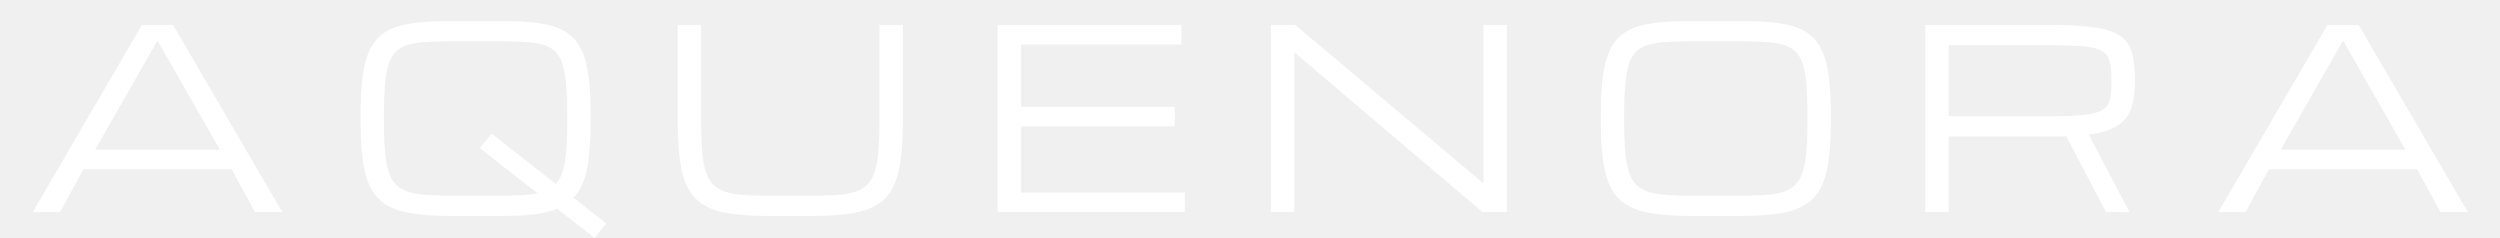
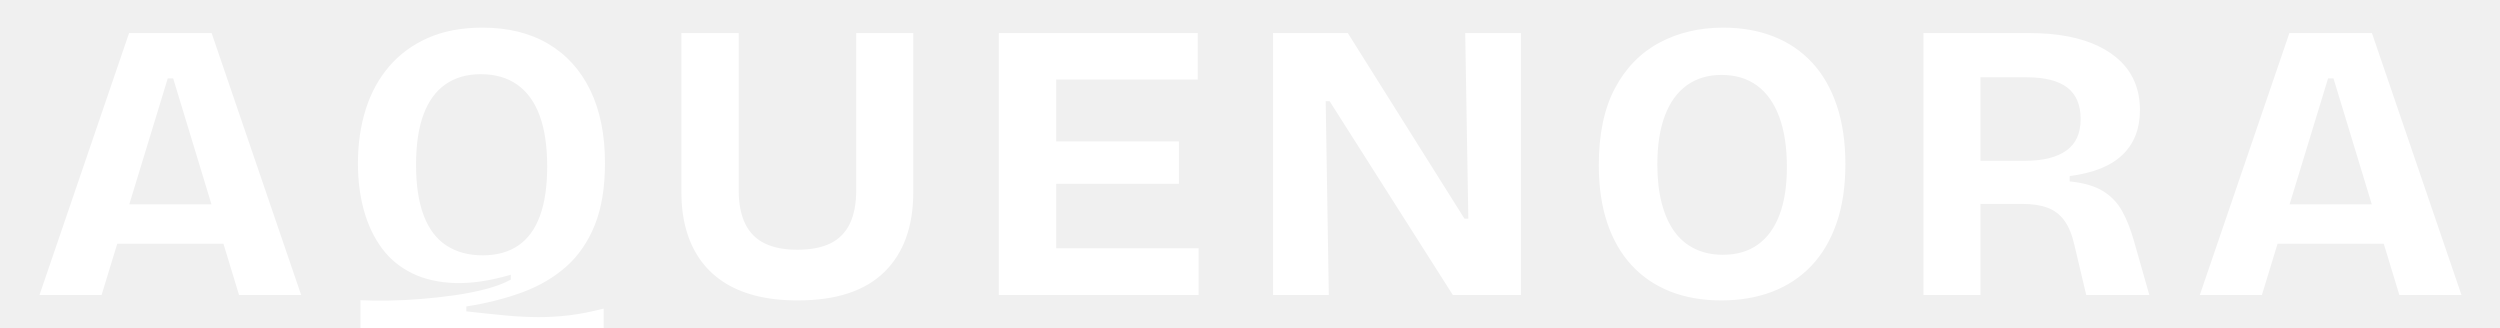
- <svg xmlns="http://www.w3.org/2000/svg" viewBox="0 0 1002 95" width="1002" height="95">
+ <svg xmlns="http://www.w3.org/2000/svg" viewBox="0 0 756 99" width="756" height="99">
  <defs />
-   <path d="M3.125 0.0 46.875 -75.0H59.375L103.125 0.0H92.188L82.812 -17.188H23.438L14.062 0.0ZM28.125 -25.0H78.125L53.125 -68.75Z M170.779 1.562Q159.793 1.562 152.713 0.073Q145.633 -1.416 141.653 -5.42Q137.674 -9.424 136.087 -16.943Q134.5 -24.463 134.5 -36.523V-38.477Q134.5 -48.438 135.477 -55.2Q136.453 -61.963 138.846 -66.211Q141.238 -70.459 145.364 -72.705Q149.49 -74.951 155.74 -75.757Q161.99 -76.562 170.779 -76.562H190.457Q199.246 -76.562 205.496 -75.757Q211.746 -74.951 215.872 -72.705Q219.998 -70.459 222.391 -66.211Q224.783 -61.963 225.76 -55.2Q226.736 -48.438 226.736 -38.477V-36.523Q226.736 -24.658 225.247 -17.261Q223.758 -9.863 219.9 -5.713L232.986 4.541L228.25 10.352L213.309 -1.318Q209.256 0.342 203.616 0.952Q197.977 1.562 190.457 1.562ZM170.779 -6.543H190.457Q195.193 -6.543 198.904 -6.738Q202.615 -6.934 205.447 -7.52L182.303 -25.635L187.039 -31.445L212.771 -11.279Q215.555 -14.355 216.458 -20.312Q217.361 -26.27 217.361 -36.523V-38.477Q217.361 -47.07 216.775 -52.637Q216.189 -58.203 214.603 -61.426Q213.016 -64.648 210.013 -66.138Q207.01 -67.627 202.225 -68.042Q197.439 -68.457 190.457 -68.457H170.779Q163.797 -68.457 159.012 -68.042Q154.227 -67.627 151.224 -66.138Q148.221 -64.648 146.634 -61.426Q145.047 -58.203 144.461 -52.637Q143.875 -47.07 143.875 -38.477V-36.523Q143.875 -28.223 144.461 -22.754Q145.047 -17.285 146.634 -14.014Q148.221 -10.742 151.224 -9.131Q154.227 -7.52 159.012 -7.031Q163.797 -6.543 170.779 -6.543Z M297.906 1.562Q286.92 1.562 279.84 0.073Q272.76 -1.416 268.78 -5.42Q264.801 -9.424 263.214 -16.943Q261.627 -24.463 261.627 -36.523V-75.0H271.002V-36.523Q271.002 -28.223 271.588 -22.754Q272.174 -17.285 273.785 -14.014Q275.396 -10.742 278.399 -9.131Q281.402 -7.52 286.188 -7.031Q290.973 -6.543 297.906 -6.543H315.582Q322.564 -6.543 327.325 -7.031Q332.086 -7.52 335.089 -9.131Q338.092 -10.742 339.703 -14.014Q341.314 -17.285 341.9 -22.754Q342.486 -28.223 342.486 -36.523V-75.0H351.861V-36.523Q351.861 -24.463 350.274 -16.943Q348.688 -9.424 344.708 -5.42Q340.729 -1.416 333.648 0.073Q326.568 1.562 315.582 1.562Z M389.877 0.0V-75.0H463.51V-67.188H399.252V-42.188H460.824V-34.375H399.252V-7.812H464.877V0.0Z M499.377 0.0V-75.0H509.143L584.484 -11.572H584.582V-75.0H593.957V0.0H584.191L508.85 -63.965H508.752V0.0Z M667.861 1.562Q656.875 1.562 649.795 0.073Q642.715 -1.416 638.735 -5.42Q634.756 -9.424 633.169 -16.943Q631.582 -24.463 631.582 -36.523V-38.477Q631.582 -48.438 632.559 -55.2Q633.535 -61.963 635.928 -66.211Q638.32 -70.459 642.446 -72.705Q646.572 -74.951 652.822 -75.757Q659.072 -76.562 667.861 -76.562H687.539Q696.328 -76.562 702.578 -75.757Q708.828 -74.951 712.954 -72.705Q717.08 -70.459 719.473 -66.211Q721.865 -61.963 722.842 -55.2Q723.818 -48.438 723.818 -38.477V-36.523Q723.818 -24.463 722.231 -16.943Q720.645 -9.424 716.665 -5.42Q712.686 -1.416 705.605 0.073Q698.525 1.562 687.539 1.562ZM667.861 -6.543H687.539Q694.521 -6.543 699.307 -7.031Q704.092 -7.52 707.095 -9.131Q710.098 -10.742 711.685 -14.014Q713.271 -17.285 713.857 -22.754Q714.443 -28.223 714.443 -36.523V-38.477Q714.443 -47.07 713.857 -52.637Q713.271 -58.203 711.685 -61.426Q710.098 -64.648 707.095 -66.138Q704.092 -67.627 699.307 -68.042Q694.521 -68.457 687.539 -68.457H667.861Q660.879 -68.457 656.094 -68.042Q651.309 -67.627 648.306 -66.138Q645.303 -64.648 643.716 -61.426Q642.129 -58.203 641.543 -52.637Q640.957 -47.07 640.957 -38.477V-36.523Q640.957 -28.223 641.543 -22.754Q642.129 -17.285 643.716 -14.014Q645.303 -10.742 648.306 -9.131Q651.309 -7.52 656.094 -7.031Q660.879 -6.543 667.861 -6.543Z M761.639 -75.0H811.834Q822.82 -75.0 829.534 -74.023Q836.248 -73.047 839.715 -70.654Q843.182 -68.262 844.402 -64.111Q845.623 -59.961 845.623 -53.613V-51.66Q845.623 -45.801 844.231 -41.577Q842.84 -37.354 838.885 -34.741Q834.93 -32.129 827.166 -31.055L843.475 0.0H834.1L818.133 -30.371Q817.156 -30.322 816.106 -30.322Q815.057 -30.322 813.934 -30.322H771.014V0.0H761.639ZM771.014 -38.428H812.469Q820.818 -38.428 825.628 -38.989Q830.438 -39.551 832.708 -40.967Q834.979 -42.383 835.613 -44.971Q836.248 -47.559 836.248 -51.66V-53.613Q836.248 -58.252 835.369 -60.938Q834.49 -63.623 831.854 -64.893Q829.217 -66.162 823.992 -66.528Q818.768 -66.895 810.027 -66.895H771.014Z M879.098 0.0 922.848 -75.0H935.348L979.098 0.0H968.16L958.785 -17.188H899.41L890.035 0.0ZM904.098 -25.0H954.098L929.098 -68.75Z" fill="#FFFFFF" transform="translate(10 85.0)" />
+   <path d="M1.943 0.0 29.031 -79.2H53.994L81.068 0.0H62.28L42.368 -65.486H40.726L20.723 0.0ZM17.108 -15.5V-27.409H68.363V-15.5Z M172.545 18.183Q164 19.871 157.973 20.307Q151.946 20.743 147.257 20.303Q142.568 19.863 138.123 18.978Q133.677 18.094 128.457 17.2Q123.237 16.306 116.191 15.846Q109.146 15.386 99 15.826V1.58Q102.526 1.774 107.237 1.703Q111.949 1.632 117.167 1.223Q122.386 0.814 127.526 0.077Q132.666 -0.66 137.081 -1.831Q141.497 -3.003 144.471 -4.651L144.468 -6.114Q135.08 -3.38 127.647 -3.608Q120.214 -3.837 114.653 -6.551Q109.091 -9.266 105.49 -14.12Q101.889 -18.974 100.063 -25.519Q98.237 -32.063 98.237 -39.849Q98.237 -48.694 100.614 -56.187Q102.991 -63.68 107.74 -69.184Q112.489 -74.689 119.501 -77.766Q126.514 -80.843 135.871 -80.843Q147.506 -80.843 155.796 -75.943Q164.085 -71.043 168.515 -61.893Q172.945 -52.743 172.945 -39.903Q172.945 -28.814 169.875 -21.18Q166.806 -13.546 161.261 -8.611Q155.717 -3.677 148.01 -0.827Q140.303 2.023 131.014 3.472L131.028 4.954Q137.488 5.686 142.733 6.181Q147.977 6.677 152.751 6.696Q157.525 6.714 162.294 6.127Q167.063 5.54 172.545 4.109ZM135.966 -11.988Q142.38 -11.988 146.723 -14.951Q151.066 -17.914 153.267 -23.881Q155.469 -29.849 155.469 -38.869Q155.469 -48.077 153.193 -54.24Q150.917 -60.403 146.436 -63.584Q141.954 -66.766 135.377 -66.766Q129.106 -66.766 124.716 -63.704Q120.326 -60.643 118.07 -54.577Q115.814 -48.511 115.814 -39.363Q115.814 -30.157 118.124 -24.056Q120.434 -17.954 124.971 -14.971Q129.508 -11.988 135.966 -11.988Z M231.188 1.649Q223.986 1.649 218.32 0.171Q212.654 -1.306 208.467 -4.136Q204.28 -6.966 201.529 -10.98Q198.777 -14.994 197.411 -20.053Q196.046 -25.111 196.046 -31.086V-79.2H213.385V-31.697Q213.385 -25.548 215.348 -21.534Q217.311 -17.52 221.243 -15.6Q225.174 -13.68 231.103 -13.68Q237.171 -13.68 241.093 -15.593Q245.014 -17.506 246.967 -21.521Q248.92 -25.537 248.92 -31.697V-79.2H266.171V-31.086Q266.171 -15.52 257.415 -6.936Q248.66 1.649 231.188 1.649Z M292.046 0.0V-79.2H309.385V0.0ZM304.048 0.0V-14.131H352.46V0.0ZM304.048 -33.617V-46.434H346.508V-33.617ZM304.048 -65.154V-79.2H352.202V-65.154Z M374.966 0.0V-79.2H397.58L432.857 -23.071H434.023L433.08 -79.2H449.931V0.0H429.331L392.071 -58.603H390.888L391.831 0.0Z M510.526 1.646Q501.914 1.646 495.083 -1.054Q488.251 -3.754 483.427 -8.964Q478.603 -14.174 476.04 -21.771Q473.477 -29.369 473.477 -39.254Q473.477 -53.317 478.35 -62.5Q483.223 -71.683 491.746 -76.263Q500.268 -80.843 511.097 -80.843Q519.483 -80.843 526.287 -78.18Q533.091 -75.517 537.946 -70.309Q542.8 -65.1 545.421 -57.359Q548.043 -49.617 548.043 -39.58Q548.043 -29.431 545.38 -21.743Q542.717 -14.054 537.794 -8.854Q532.871 -3.654 525.954 -1.004Q519.037 1.646 510.526 1.646ZM511 -12.154Q517.3 -12.154 521.596 -15.248Q525.891 -18.343 528.123 -24.243Q530.354 -30.143 530.354 -38.671Q530.354 -47.617 528.051 -53.844Q525.749 -60.072 521.347 -63.307Q516.946 -66.543 510.597 -66.543Q504.483 -66.543 500.128 -63.426Q495.774 -60.309 493.477 -54.269Q491.18 -48.229 491.18 -39.449Q491.18 -32.869 492.501 -27.77Q493.823 -22.671 496.314 -19.213Q498.806 -15.754 502.536 -13.954Q506.266 -12.154 511 -12.154Z M571.646 0.0V-79.2H603.745Q610.043 -79.2 615.261 -78.204Q620.48 -77.209 624.528 -75.267Q628.577 -73.326 631.405 -70.52Q634.234 -67.714 635.677 -64.037Q637.12 -60.36 637.12 -55.871Q637.12 -51.749 635.824 -48.366Q634.528 -44.983 631.878 -42.421Q629.228 -39.86 625.238 -38.253Q621.248 -36.646 615.877 -35.954V-34.343Q622.168 -33.706 625.872 -31.461Q629.577 -29.217 631.694 -25.44Q633.811 -21.663 635.337 -16.249L639.957 0.0H620.874L617.326 -14.983Q616.268 -19.717 614.29 -22.46Q612.311 -25.203 609.207 -26.37Q606.103 -27.537 601.506 -27.537H588.9V0.0ZM588.9 -40.58H602.428Q610.488 -40.58 614.837 -43.654Q619.186 -46.729 619.186 -53.183Q619.186 -59.623 615.147 -62.724Q611.108 -65.826 602.843 -65.826H588.9Z M655.223 0.0 682.311 -79.2H707.274L734.348 0.0H715.56L695.648 -65.486H694.006L674.003 0.0ZM670.388 -15.5V-27.409H721.643V-15.5Z" fill="#FFFFFF" transform="translate(10 89.2)" />
</svg>
